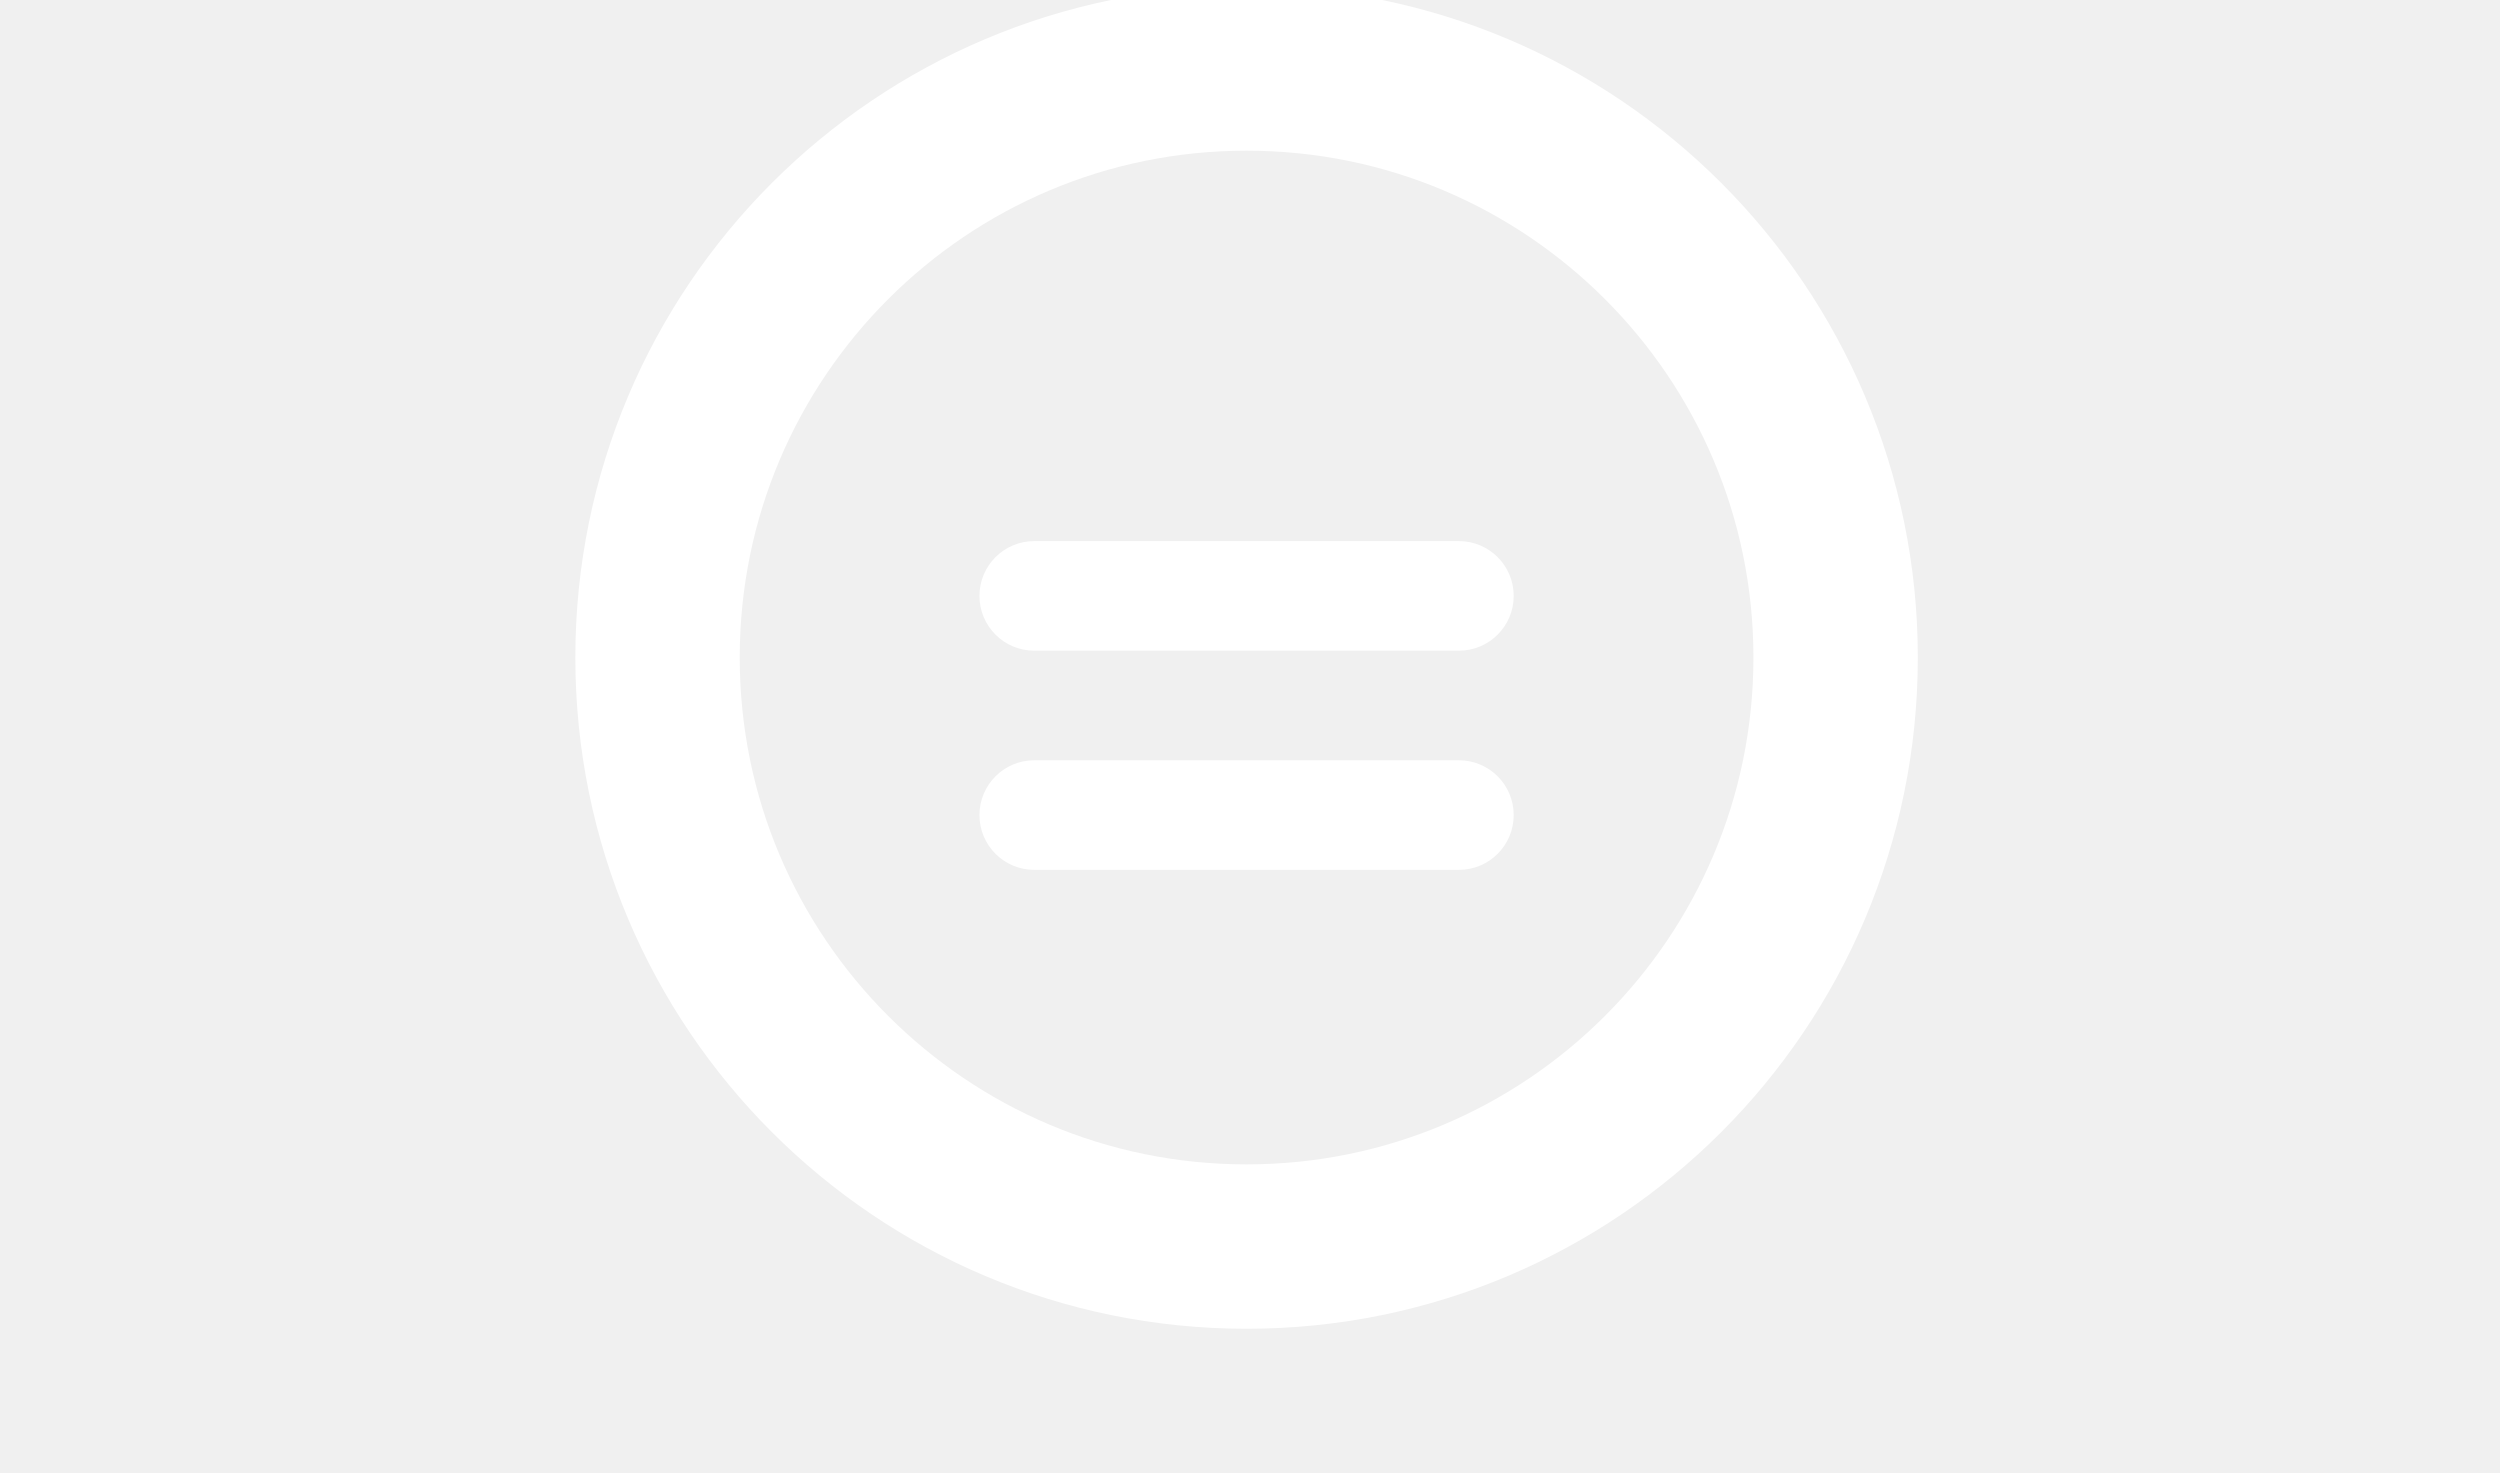
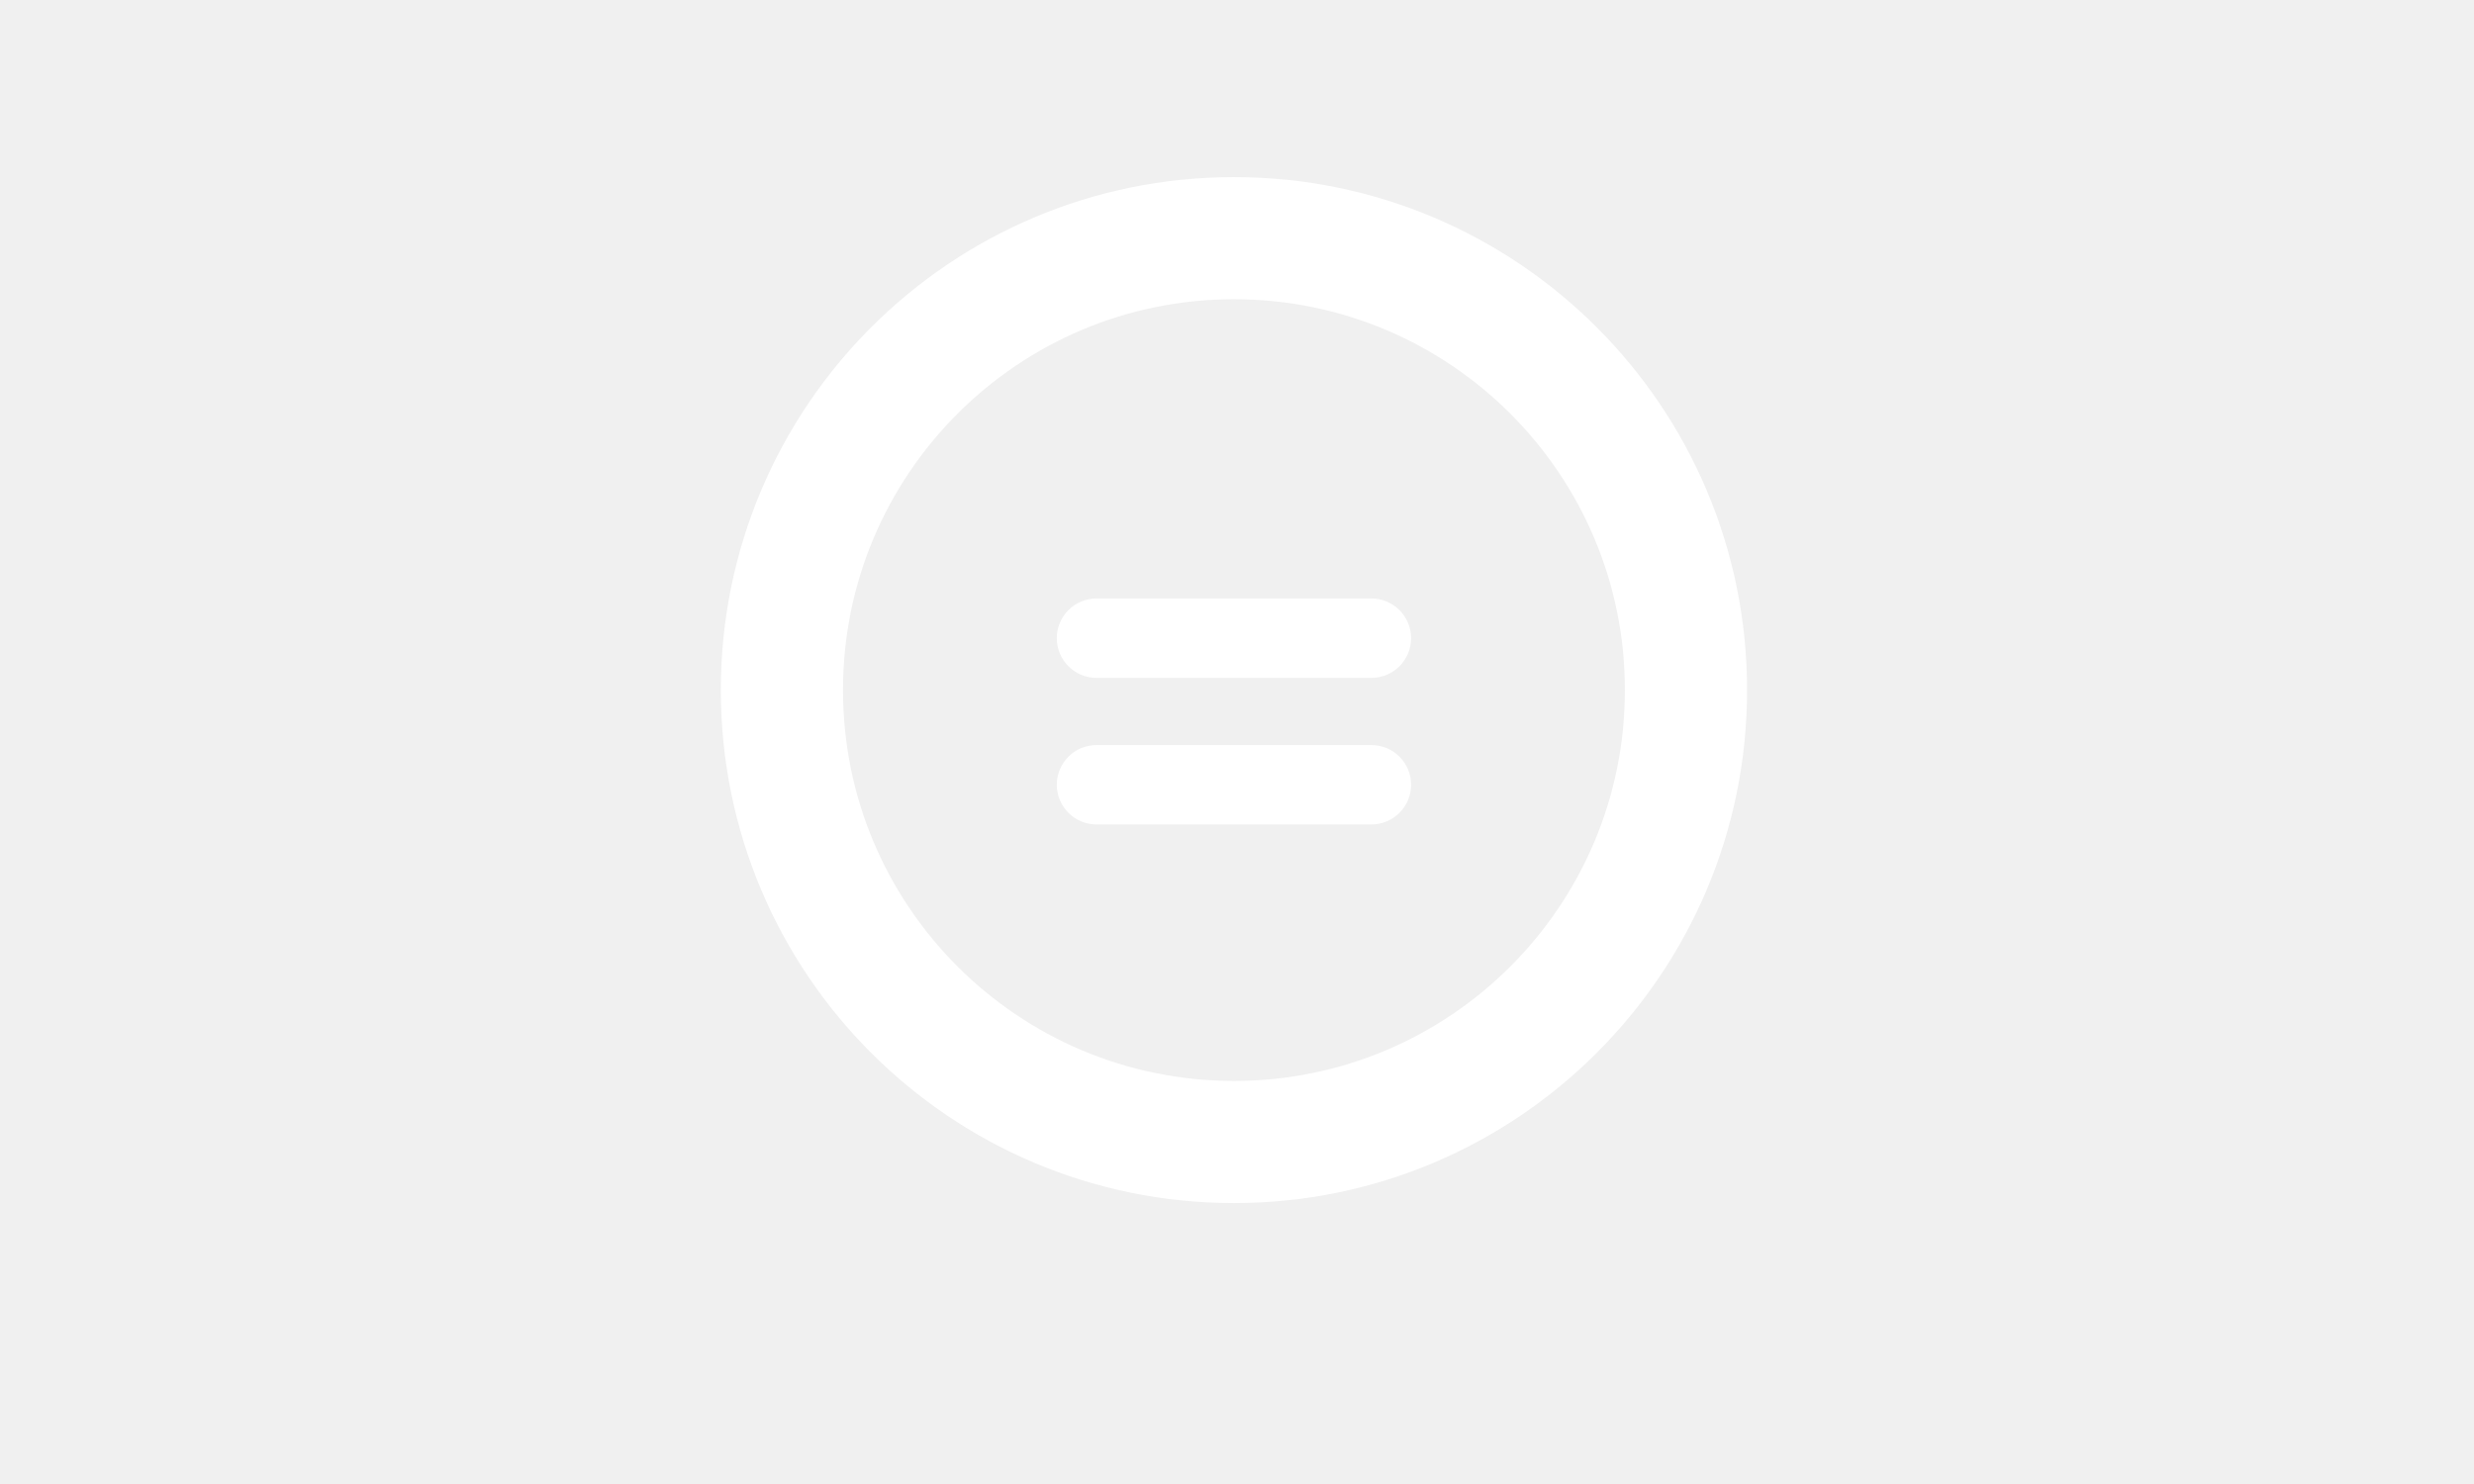
- <svg xmlns="http://www.w3.org/2000/svg" viewBox="20 175 365 215">
-   <circle cx="202" cy="271" r="86" fill="none" stroke="#ffffff" stroke-width="24" />
-   <rect x="163" y="254" width="78" height="16" rx="8" fill="#ffffff" />
-   <rect x="163" y="286" width="78" height="16" rx="8" fill="#ffffff" />
+ <svg xmlns="http://www.w3.org/2000/svg" viewBox="0 162 405 243">
+   <circle cx="202" cy="275" r="74" fill="none" stroke="#ffffff" stroke-width="20" />
+   <rect x="173" y="260" width="58" height="13" rx="6.5" fill="#ffffff" />
+   <rect x="173" y="284" width="58" height="13" rx="6.5" fill="#ffffff" />
</svg>
